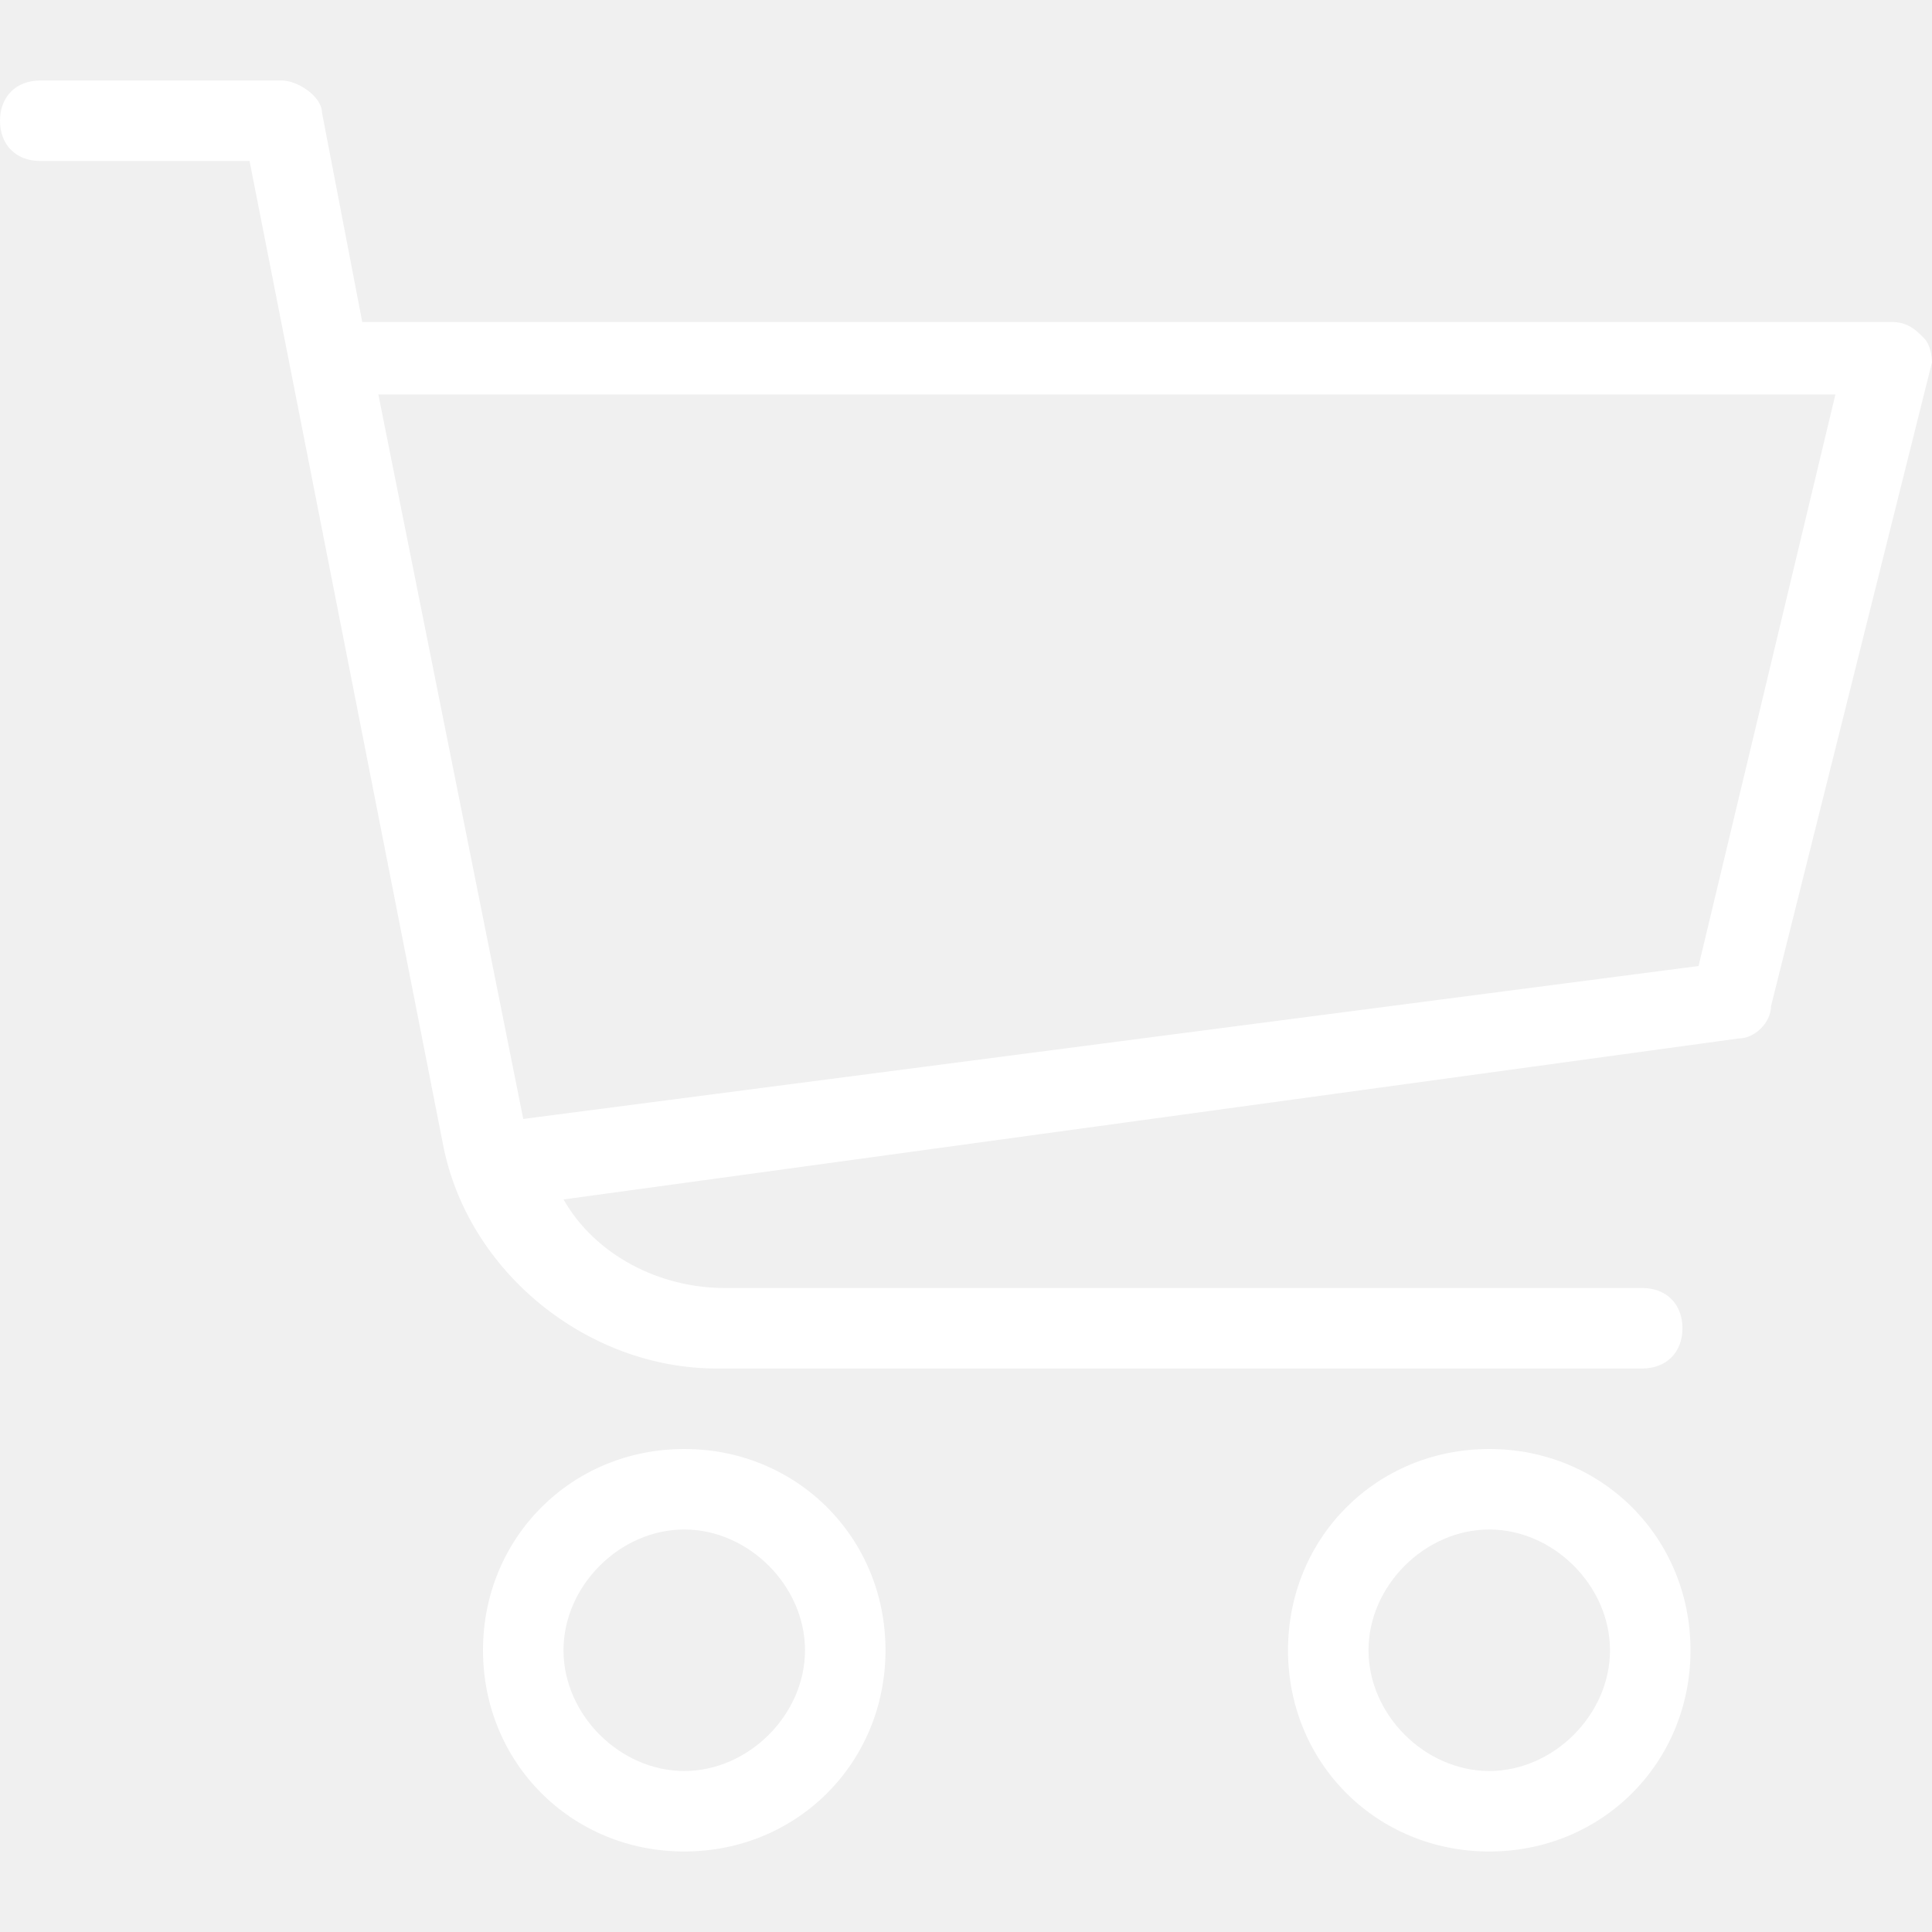
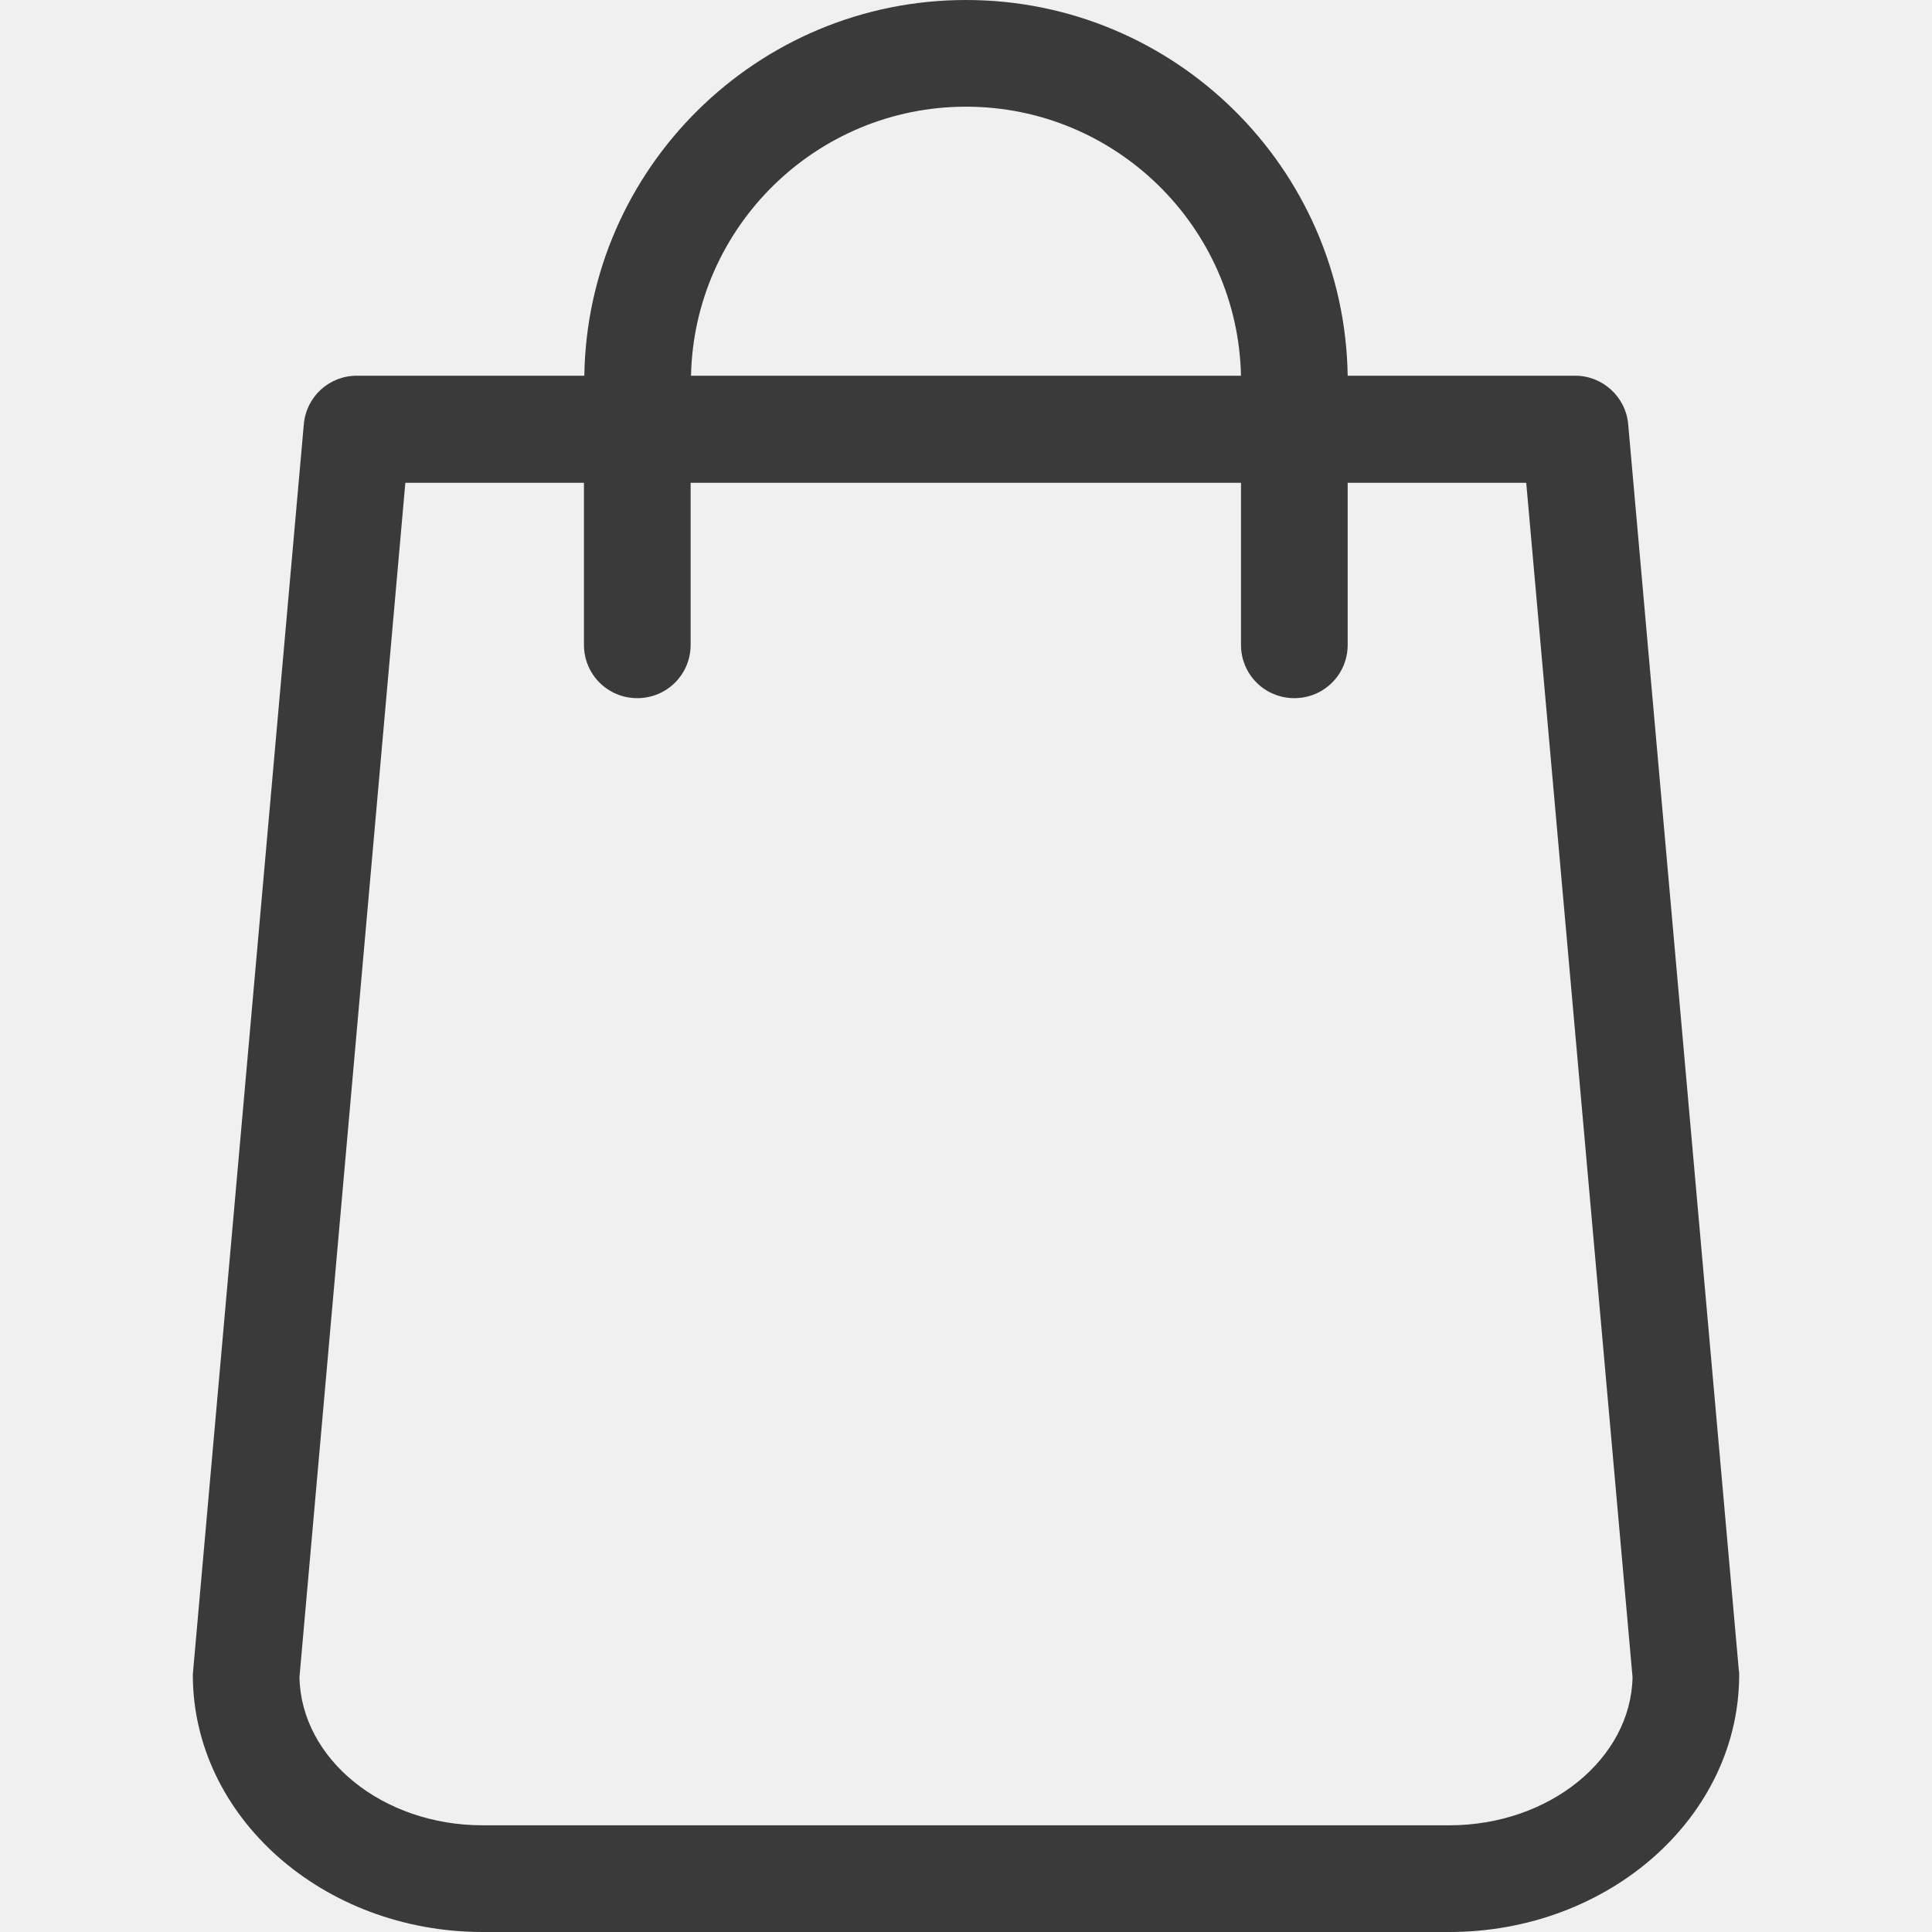
- <svg xmlns="http://www.w3.org/2000/svg" width="24" height="24" viewBox="0 0 24 24" fill="none">
-   <path d="M23.9 4.2C23.8 4.1 23.7 4 23.5 4H4.5L4 1.4C4 1.2 3.7 1 3.5 1H0.5C0.2 1 0 1.2 0 1.5C0 1.8 0.2 2 0.5 2H3.1L5.5 14.2C5.8 15.8 7.3 17 8.9 17H20.4C20.7 17 20.9 16.8 20.9 16.5C20.9 16.2 20.7 16 20.4 16H9C8.2 16 7.4 15.6 7 14.9L21.6 12.9C21.8 12.9 22 12.7 22 12.5L24 4.5C24 4.5 24 4.3 23.9 4.2ZM21.1 12L6.5 13.9L4.7 4.9H22.8L21.1 12Z" fill="white" />
-   <path d="M8.5 18C7.1 18 6 19.1 6 20.5C6 21.9 7.1 23 8.5 23C9.9 23 11 21.9 11 20.5C11 19.1 9.9 18 8.5 18ZM8.5 22C7.7 22 7 21.3 7 20.5C7 19.7 7.7 19 8.5 19C9.3 19 10 19.7 10 20.5C10 21.3 9.3 22 8.5 22Z" fill="white" />
-   <path d="M18.5 18C17.1 18 16 19.1 16 20.5C16 21.9 17.1 23 18.5 23C19.9 23 21 21.9 21 20.5C21 19.1 19.9 18 18.5 18ZM18.5 22C17.7 22 17 21.3 17 20.5C17 19.7 17.7 19 18.5 19C19.3 19 20 19.7 20 20.5C20 21.3 19.3 22 18.5 22Z" fill="white" />
+ <svg xmlns="http://www.w3.org/2000/svg" width="36" height="36" viewBox="0 0 36 36" fill="none">
+   <path d="M32.4 31.119L30.339 7.907C30.294 7.391 29.86 7.001 29.352 7.001H25.112C25.053 3.129 21.887 0 18 0C14.113 0 10.947 3.129 10.888 7.001H6.648C6.133 7.001 5.706 7.391 5.661 7.907L3.6 31.119C3.6 31.148 3.593 31.178 3.593 31.207C3.593 33.85 6.015 36 8.996 36H27.004C29.985 36 32.407 33.85 32.407 31.207C32.407 31.178 32.407 31.148 32.4 31.119ZM18 1.988C20.79 1.988 23.065 4.226 23.124 7.001H12.876C12.935 4.226 15.21 1.988 18 1.988ZM27.004 34.012H8.996C7.126 34.012 5.61 32.776 5.58 31.252L7.553 8.996H10.881V12.015C10.881 12.567 11.323 13.009 11.875 13.009C12.427 13.009 12.869 12.567 12.869 12.015V8.996H23.124V12.015C23.124 12.567 23.566 13.009 24.118 13.009C24.67 13.009 25.112 12.567 25.112 12.015V8.996H28.439L30.42 31.252C30.39 32.776 28.866 34.012 27.004 34.012Z" fill="#3A3A3A" />
</svg>
